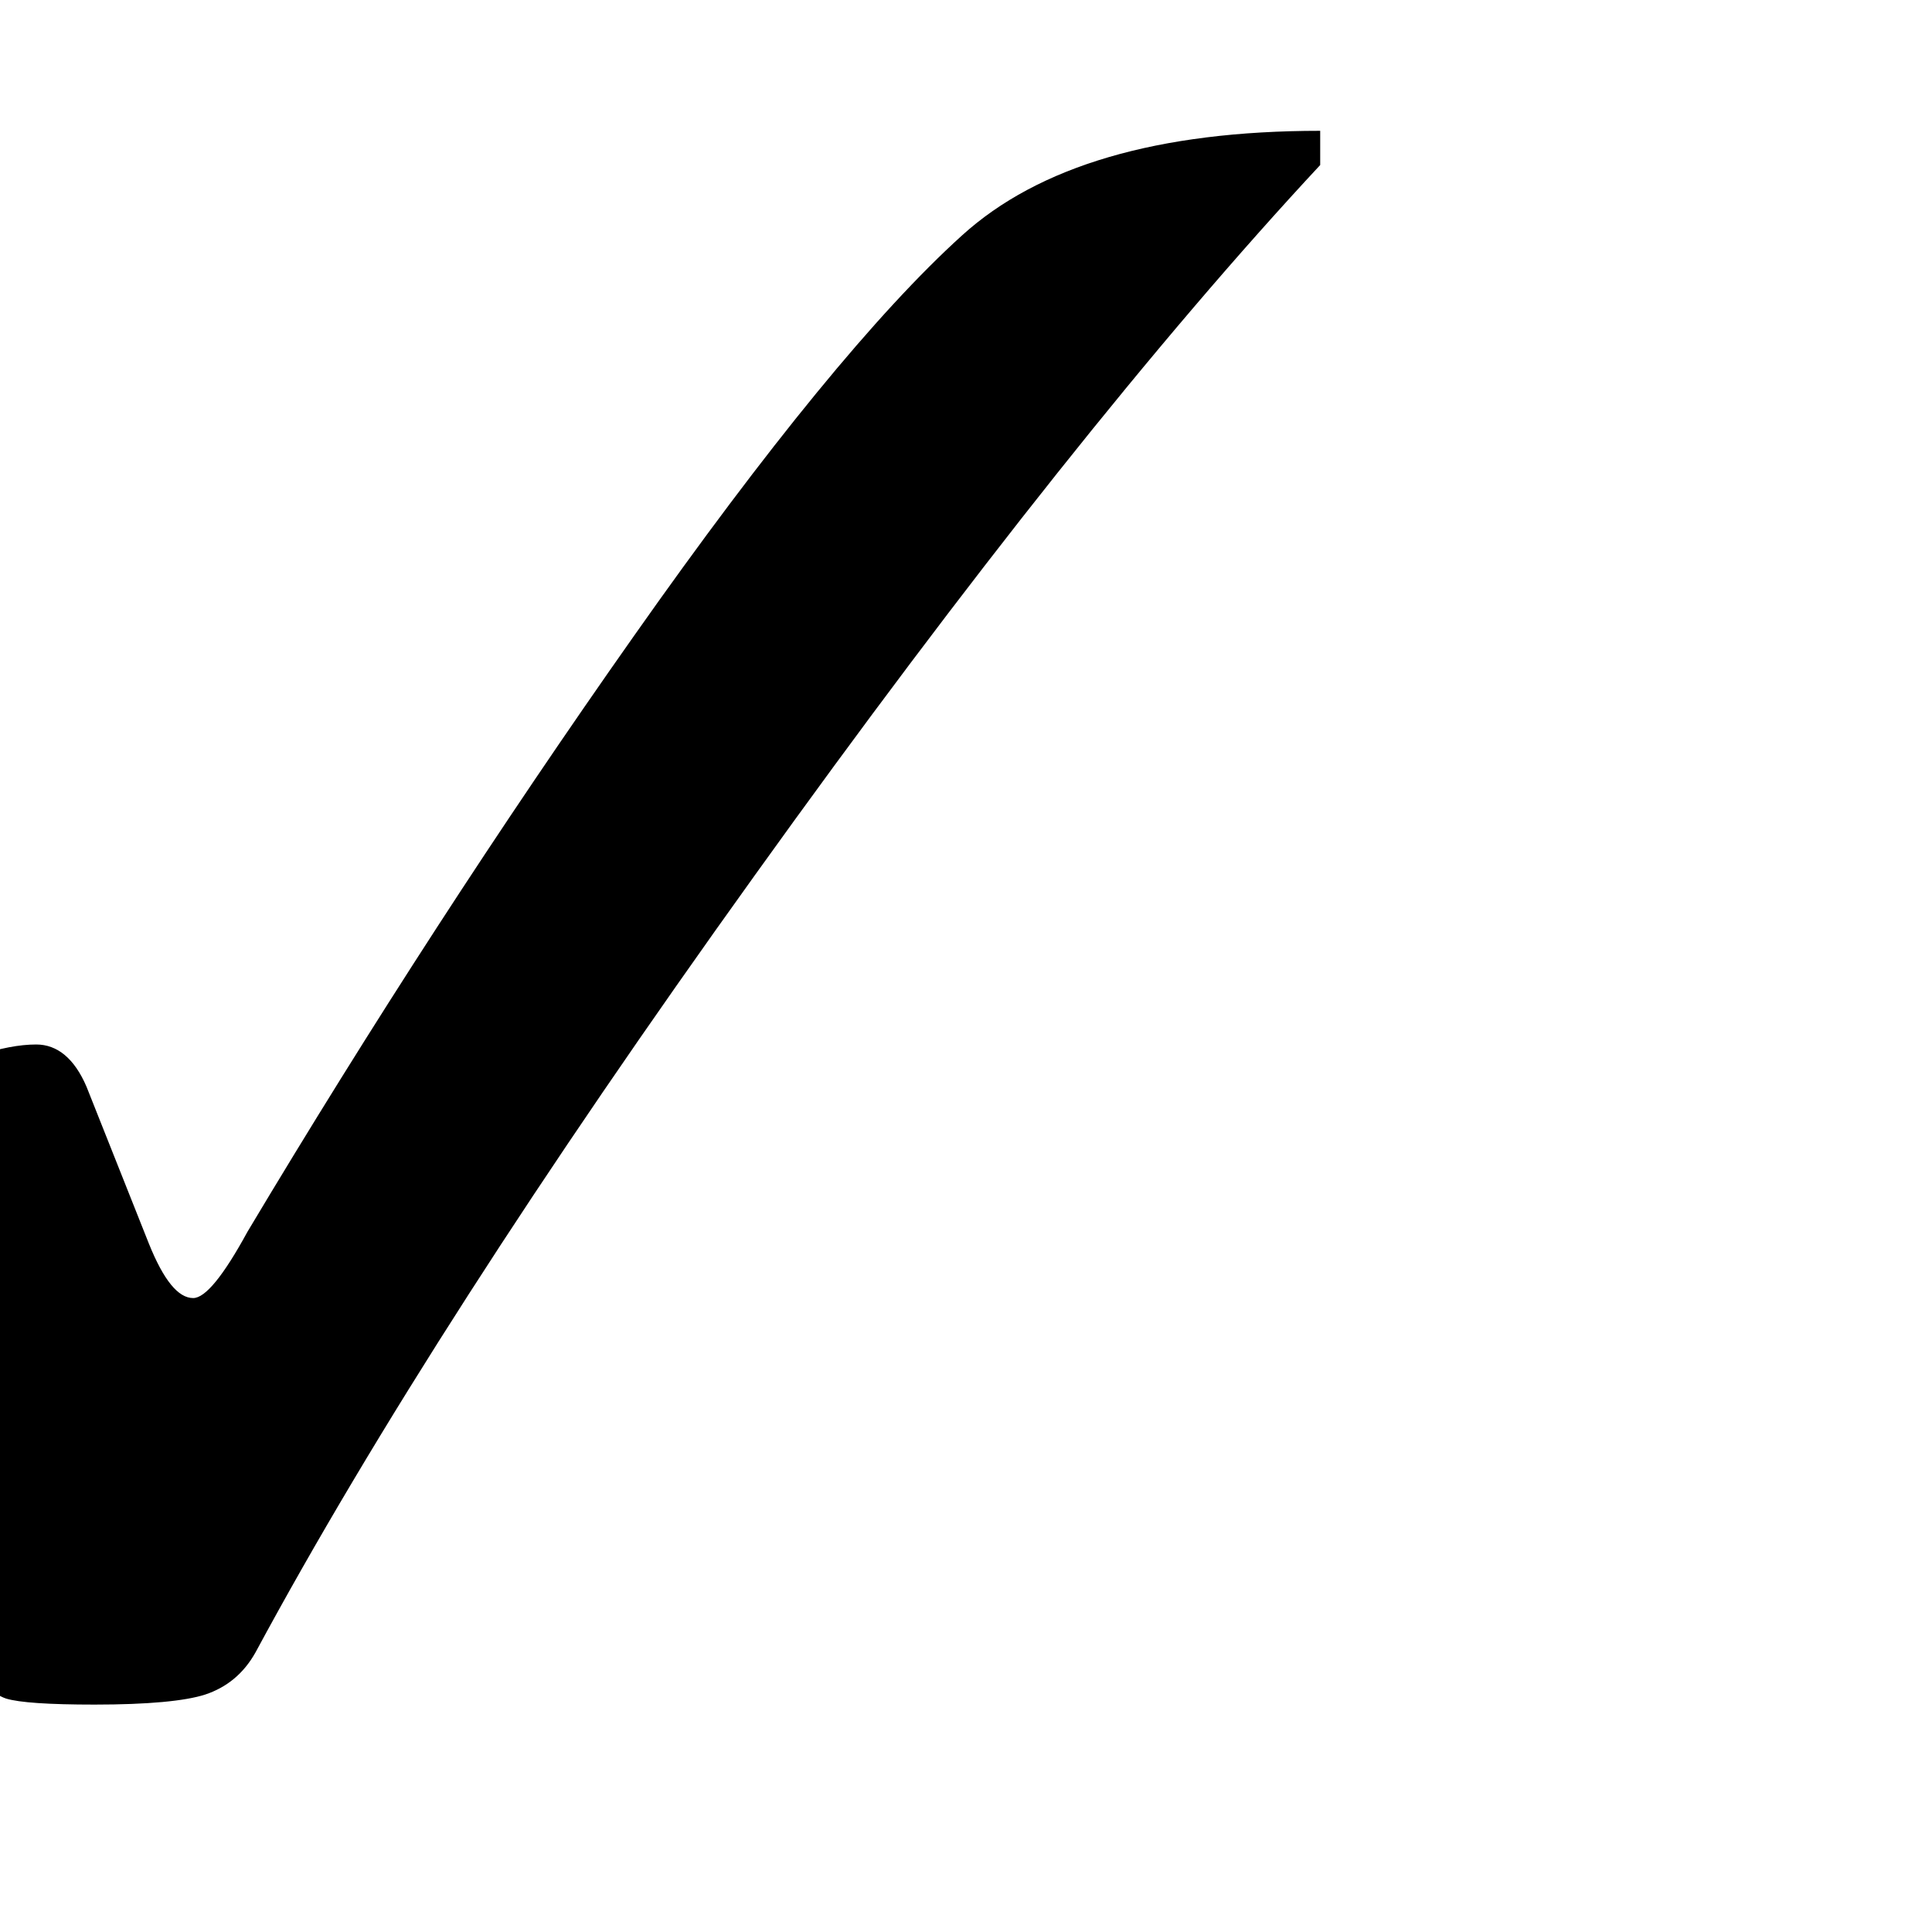
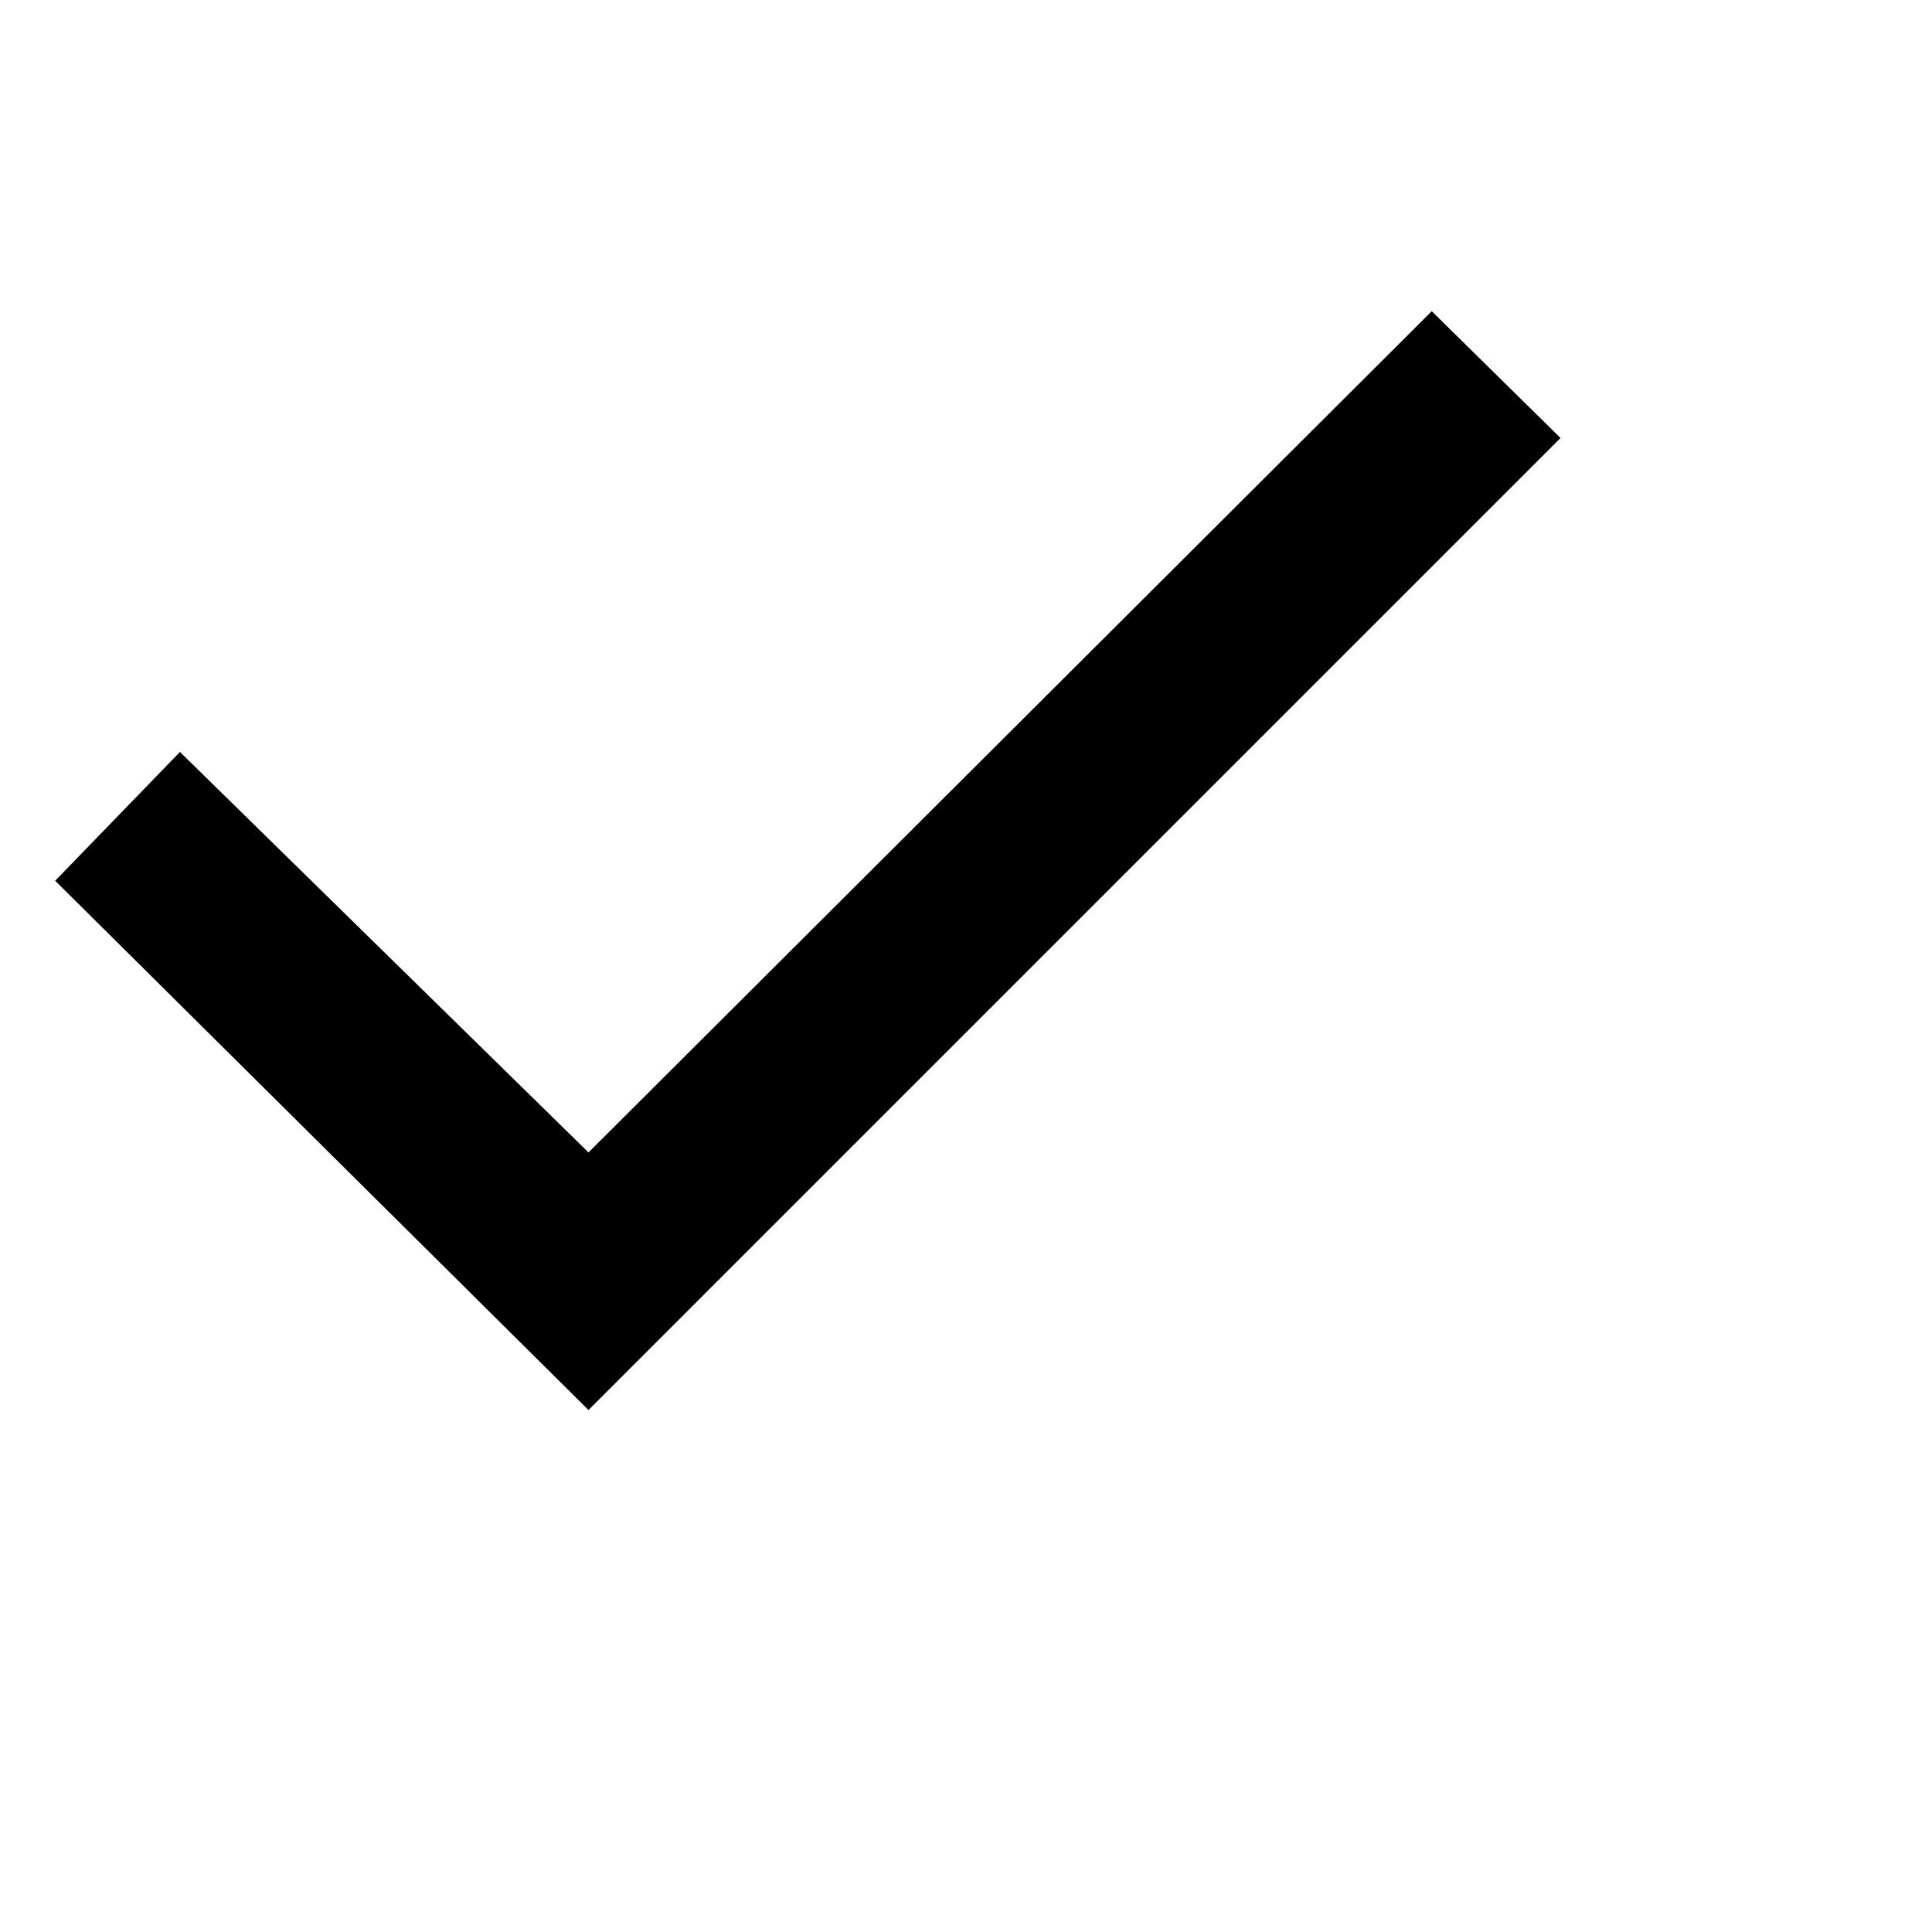
<svg xmlns="http://www.w3.org/2000/svg" width="15" height="15" viewBox="0 0 15 15">
-   <text transform="translate(-2 -3)" fill-rule="evenodd" font-size="17">
-     <tspan x="0" y="16">✓</tspan>
+   <text transform="translate(-1.47 -3.615)" fill-rule="evenodd" font-family="SFProText-Regular, SF Pro Text" font-size="17">
+     <tspan x=".055" y="16">✓</tspan>
  </text>
</svg>
